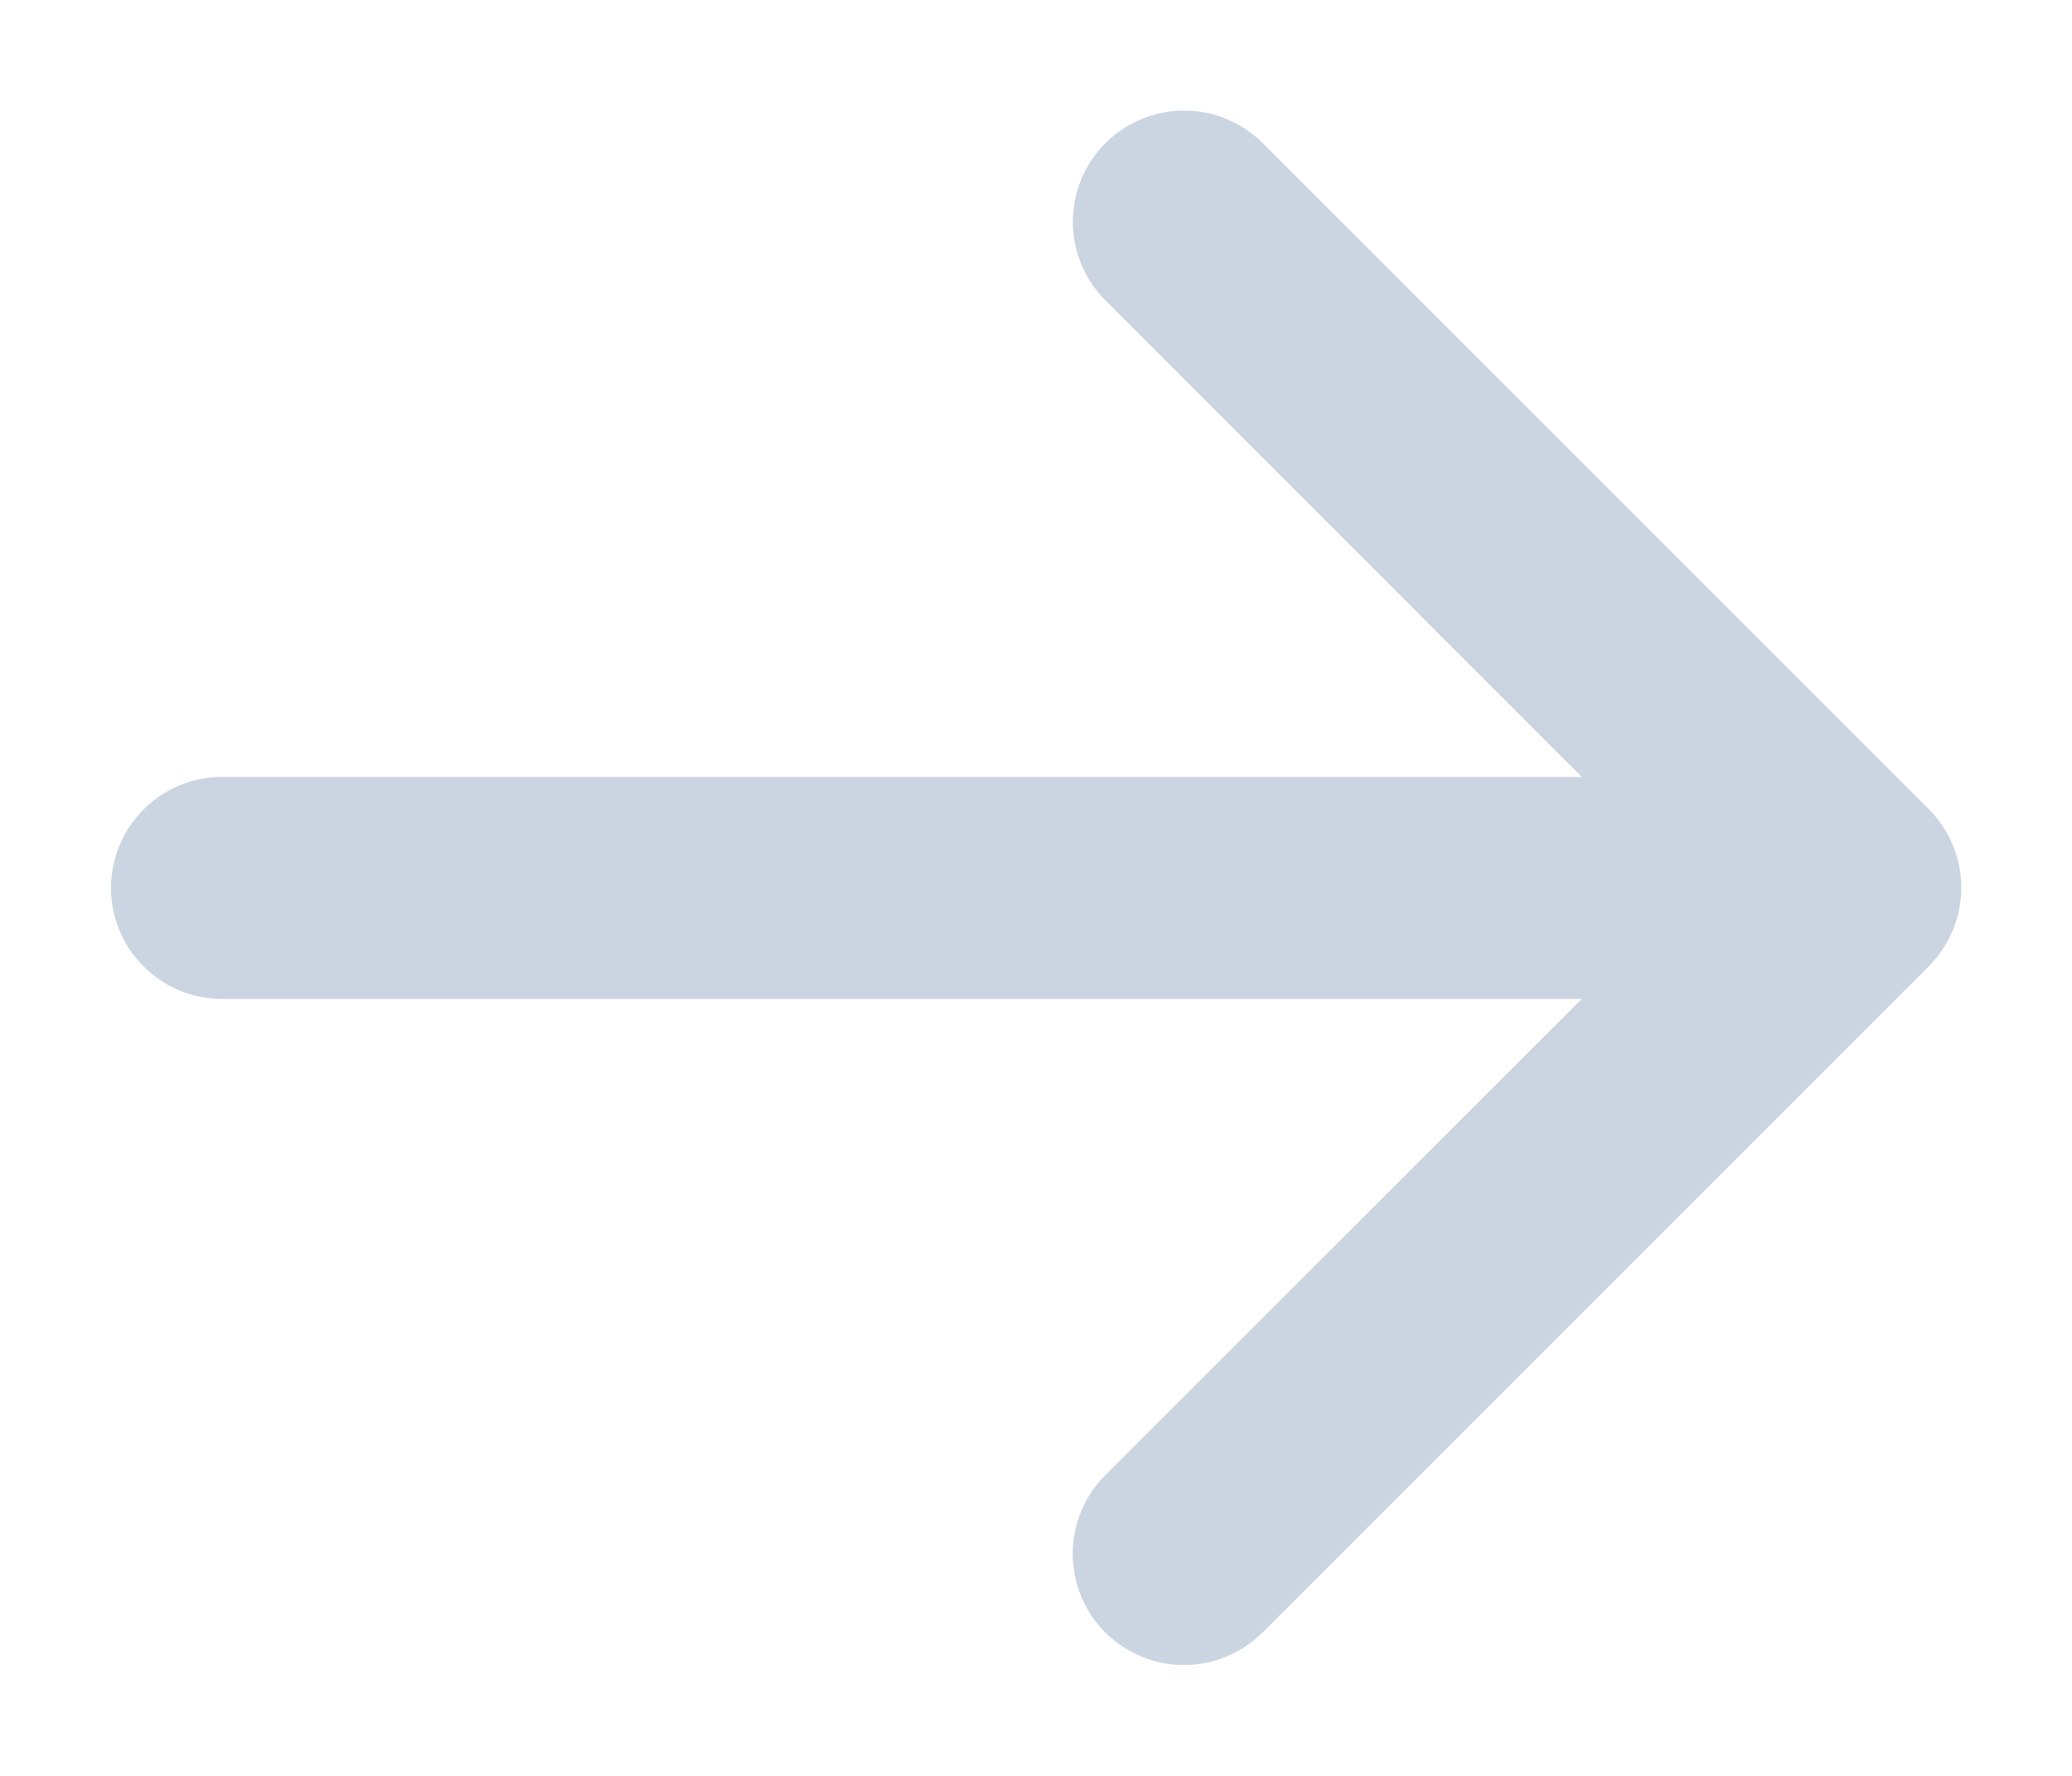
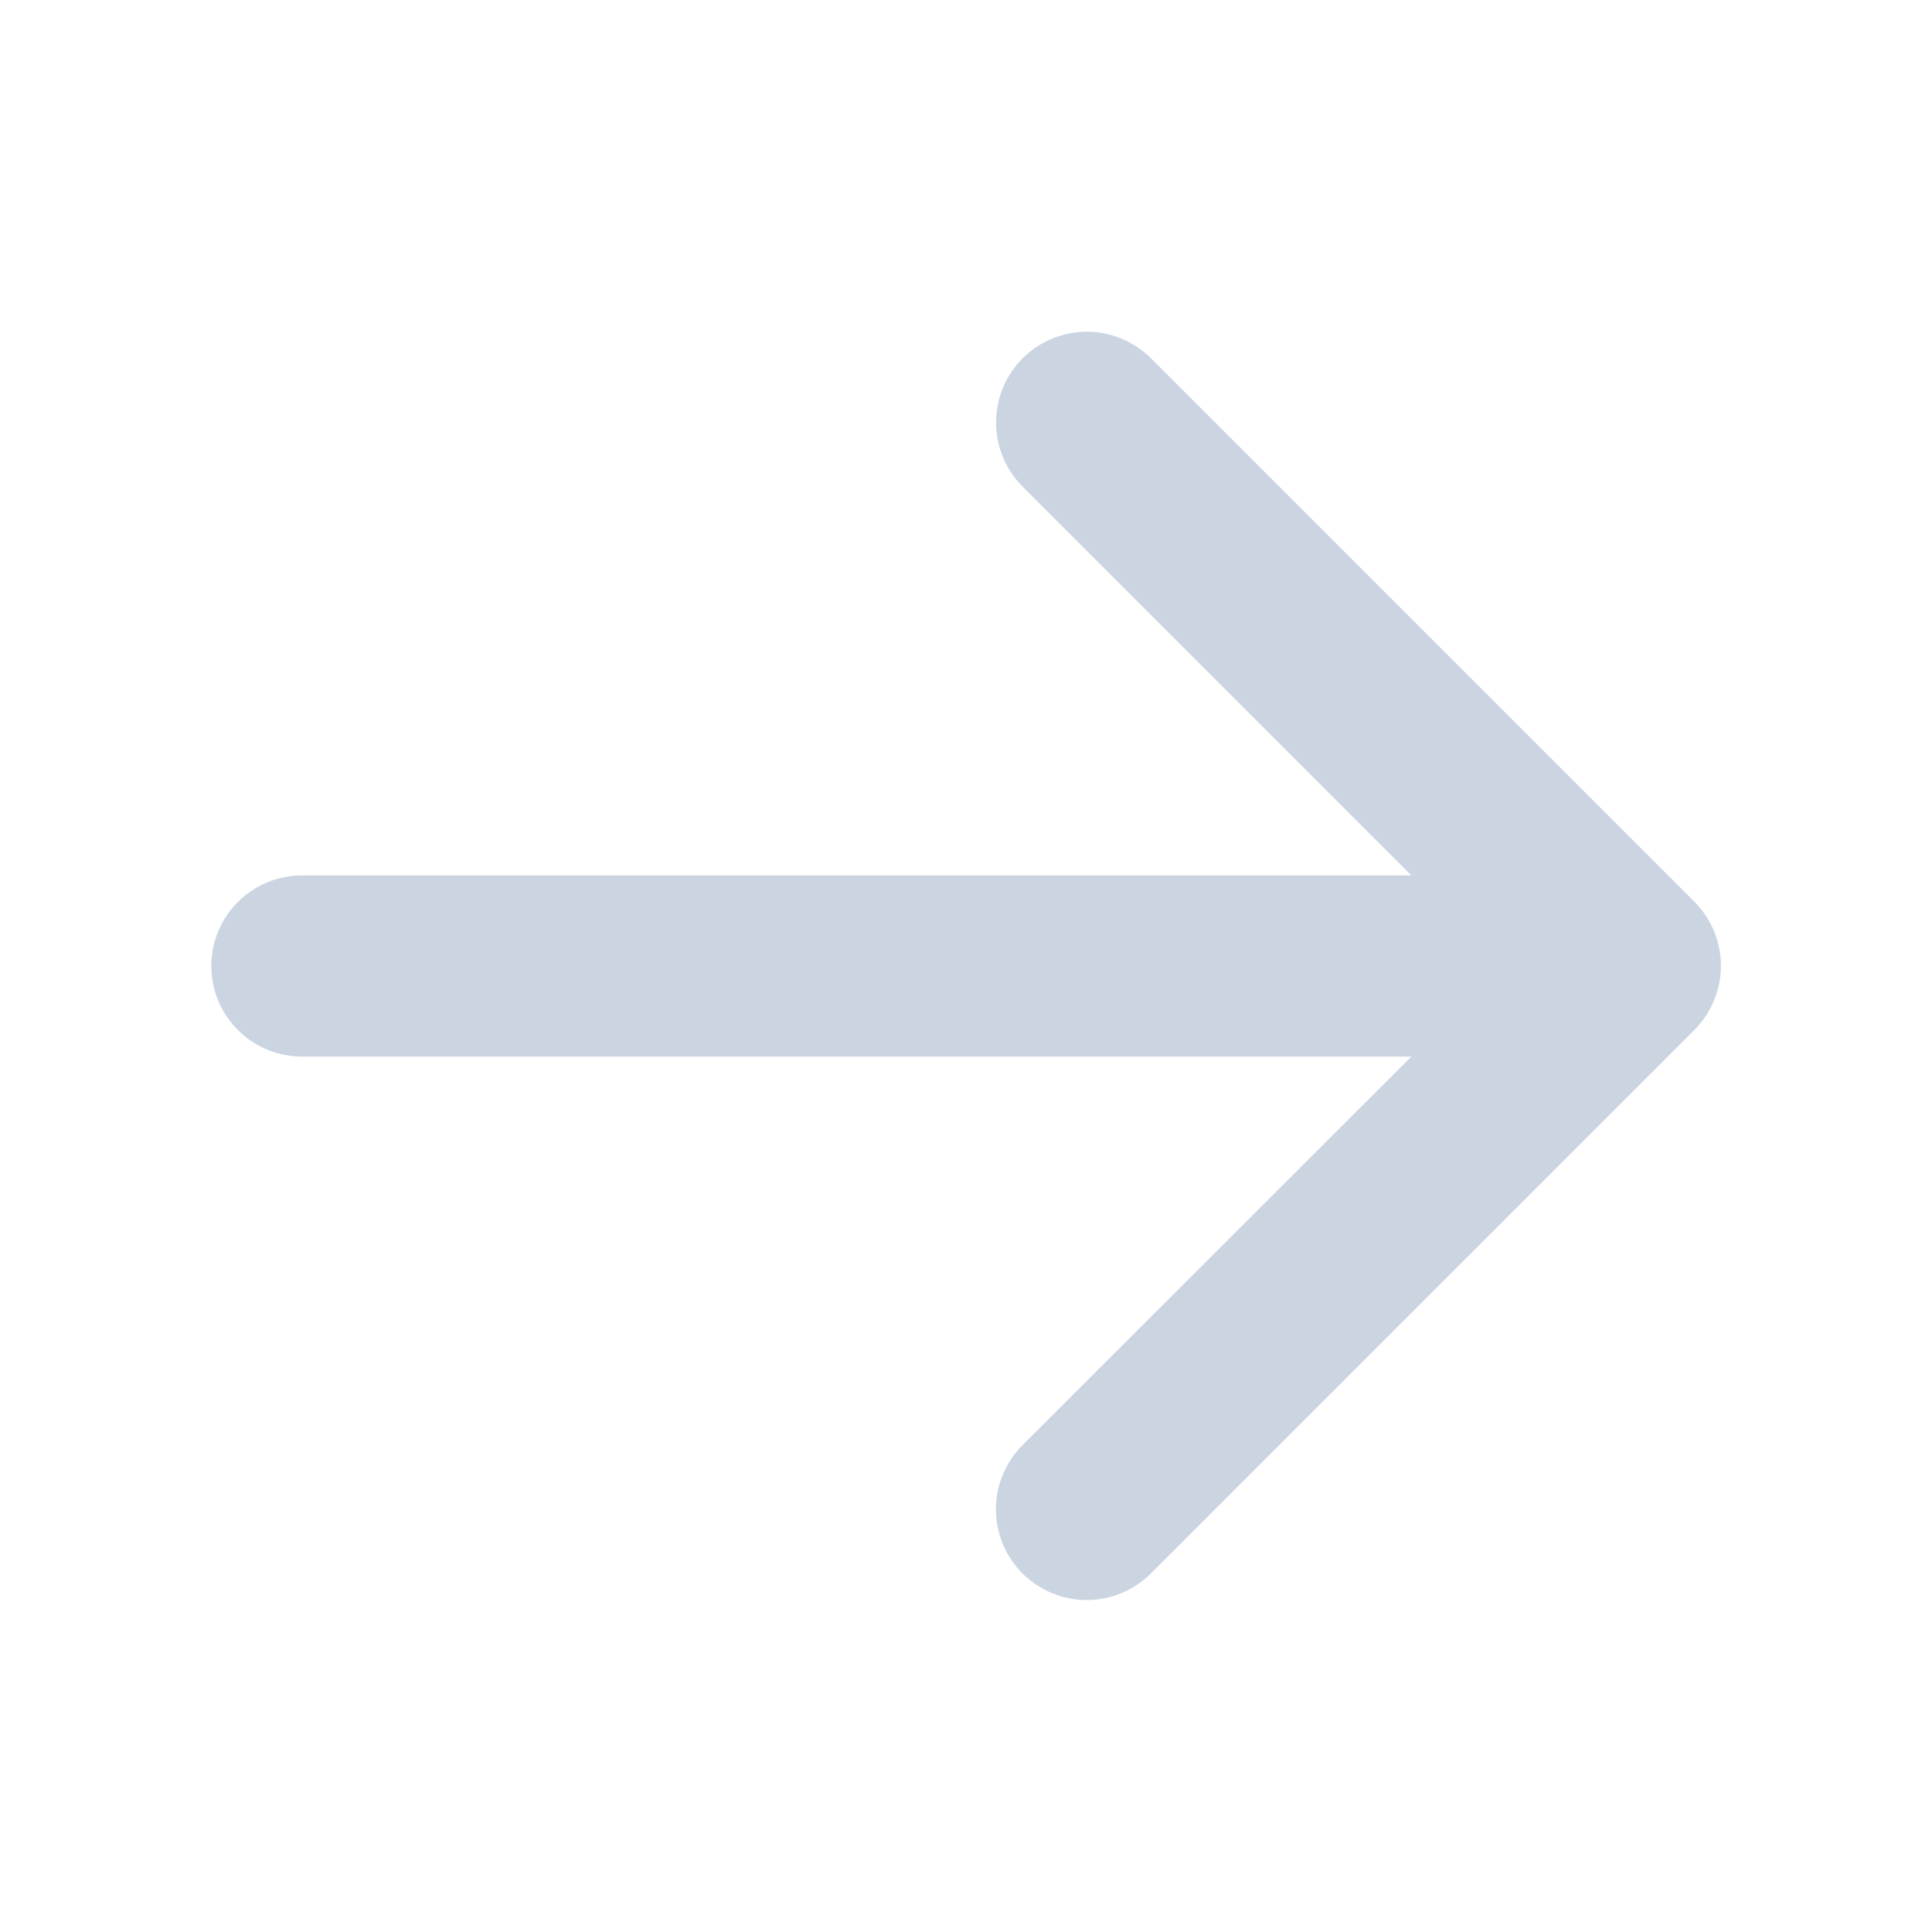
- <svg xmlns="http://www.w3.org/2000/svg" width="14" height="12" viewBox="0 0 14 12" fill="none">
-   <path d="M13.031 6.531L8.531 11.031C8.39 11.171 8.199 11.251 7.999 11.251C7.8 11.251 7.609 11.171 7.468 11.031C7.327 10.89 7.248 10.699 7.248 10.499C7.248 10.3 7.327 10.109 7.468 9.968L10.688 6.75H1.5C1.301 6.75 1.11 6.671 0.97 6.53C0.829 6.39 0.75 6.199 0.75 6C0.75 5.801 0.829 5.61 0.97 5.47C1.11 5.329 1.301 5.25 1.5 5.25H10.688L7.469 2.03C7.328 1.889 7.249 1.698 7.249 1.499C7.249 1.299 7.328 1.108 7.469 0.967C7.61 0.827 7.801 0.747 8.001 0.747C8.2 0.747 8.391 0.827 8.532 0.967L13.032 5.467C13.102 5.537 13.157 5.62 13.195 5.711C13.233 5.803 13.252 5.901 13.252 5.999C13.252 6.098 13.232 6.196 13.194 6.287C13.156 6.378 13.101 6.461 13.031 6.531Z" fill="#CBD5E1" />
+ <svg xmlns="http://www.w3.org/2000/svg" width="16" height="16" viewBox="0 0 16 16" fill="none">
+   <path d="M14.031 8.531L9.531 13.031C9.39 13.171 9.199 13.251 8.999 13.251C8.8 13.251 8.609 13.171 8.468 13.031C8.327 12.89 8.248 12.699 8.248 12.499C8.248 12.3 8.327 12.109 8.468 11.968L11.688 8.75H2.5C2.301 8.75 2.11 8.671 1.97 8.53C1.829 8.39 1.75 8.199 1.75 8C1.75 7.801 1.829 7.61 1.97 7.47C2.11 7.329 2.301 7.25 2.5 7.25H11.688L8.469 4.03C8.328 3.889 8.249 3.698 8.249 3.499C8.249 3.299 8.328 3.108 8.469 2.967C8.61 2.827 8.801 2.747 9.001 2.747C9.2 2.747 9.391 2.827 9.532 2.967L14.032 7.467C14.102 7.537 14.157 7.62 14.195 7.711C14.233 7.803 14.252 7.901 14.252 7.999C14.252 8.098 14.232 8.196 14.194 8.287C14.156 8.378 14.101 8.461 14.031 8.531Z" fill="#CBD5E1" />
</svg>
